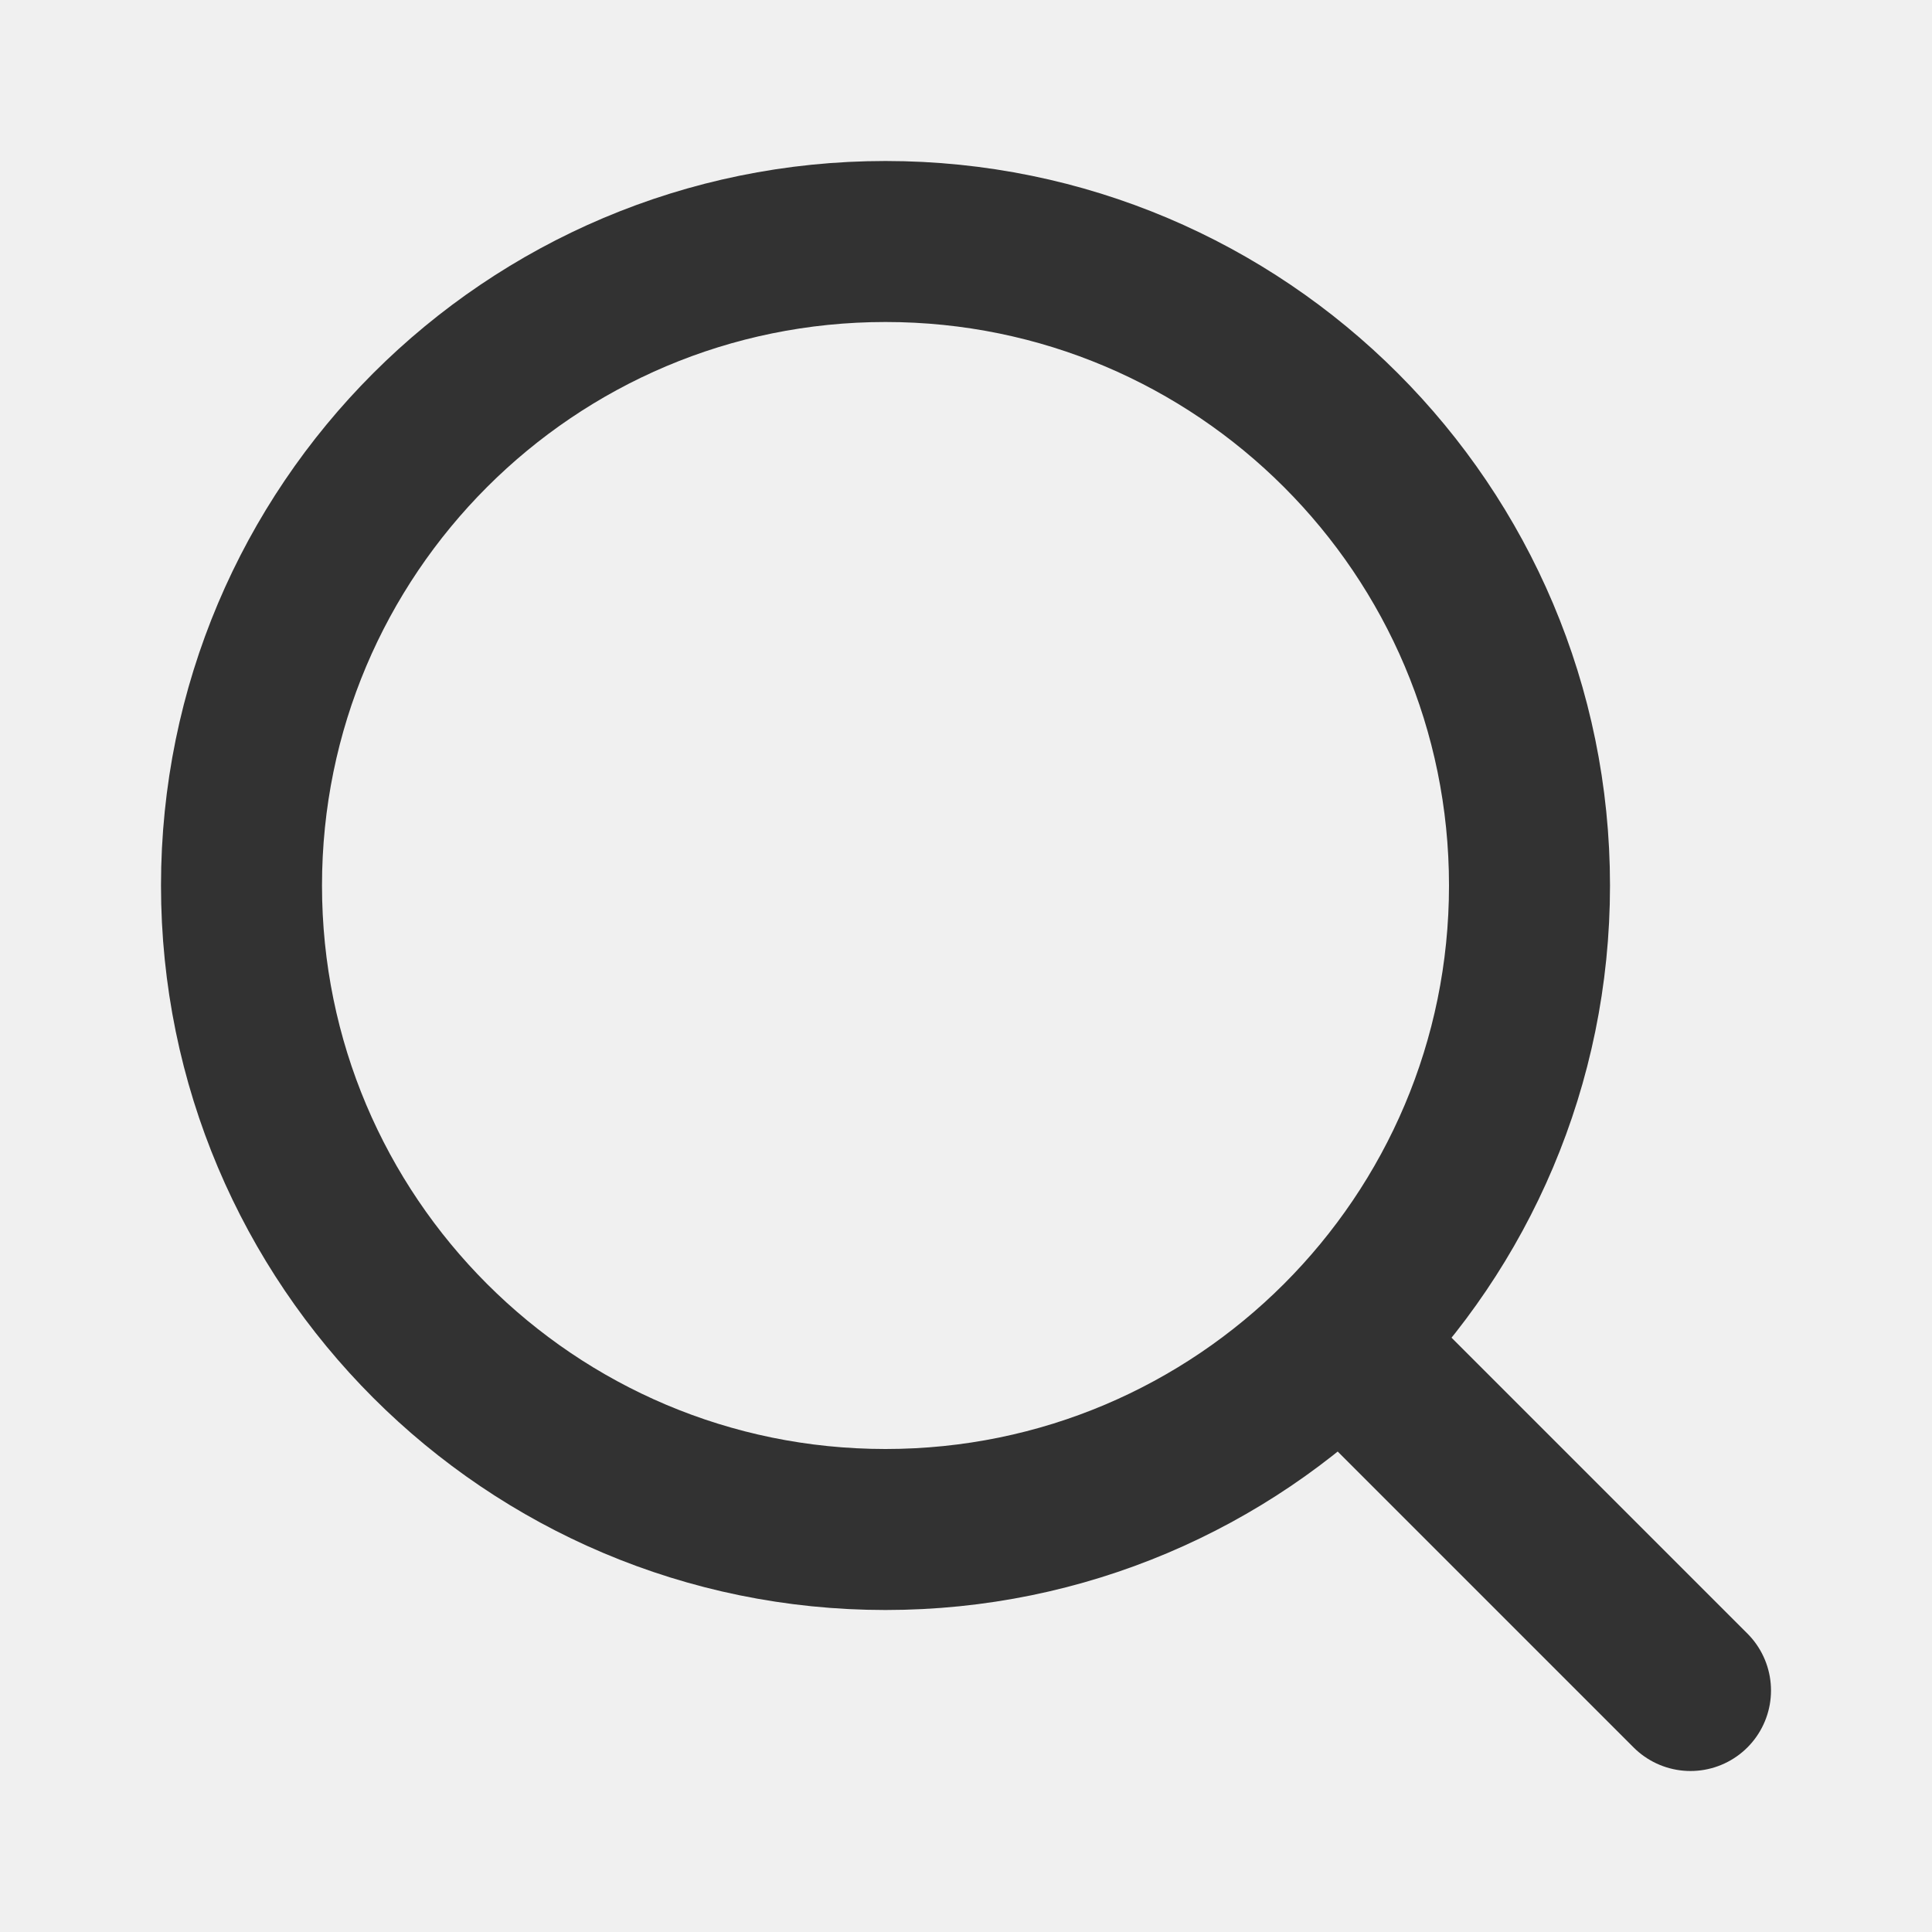
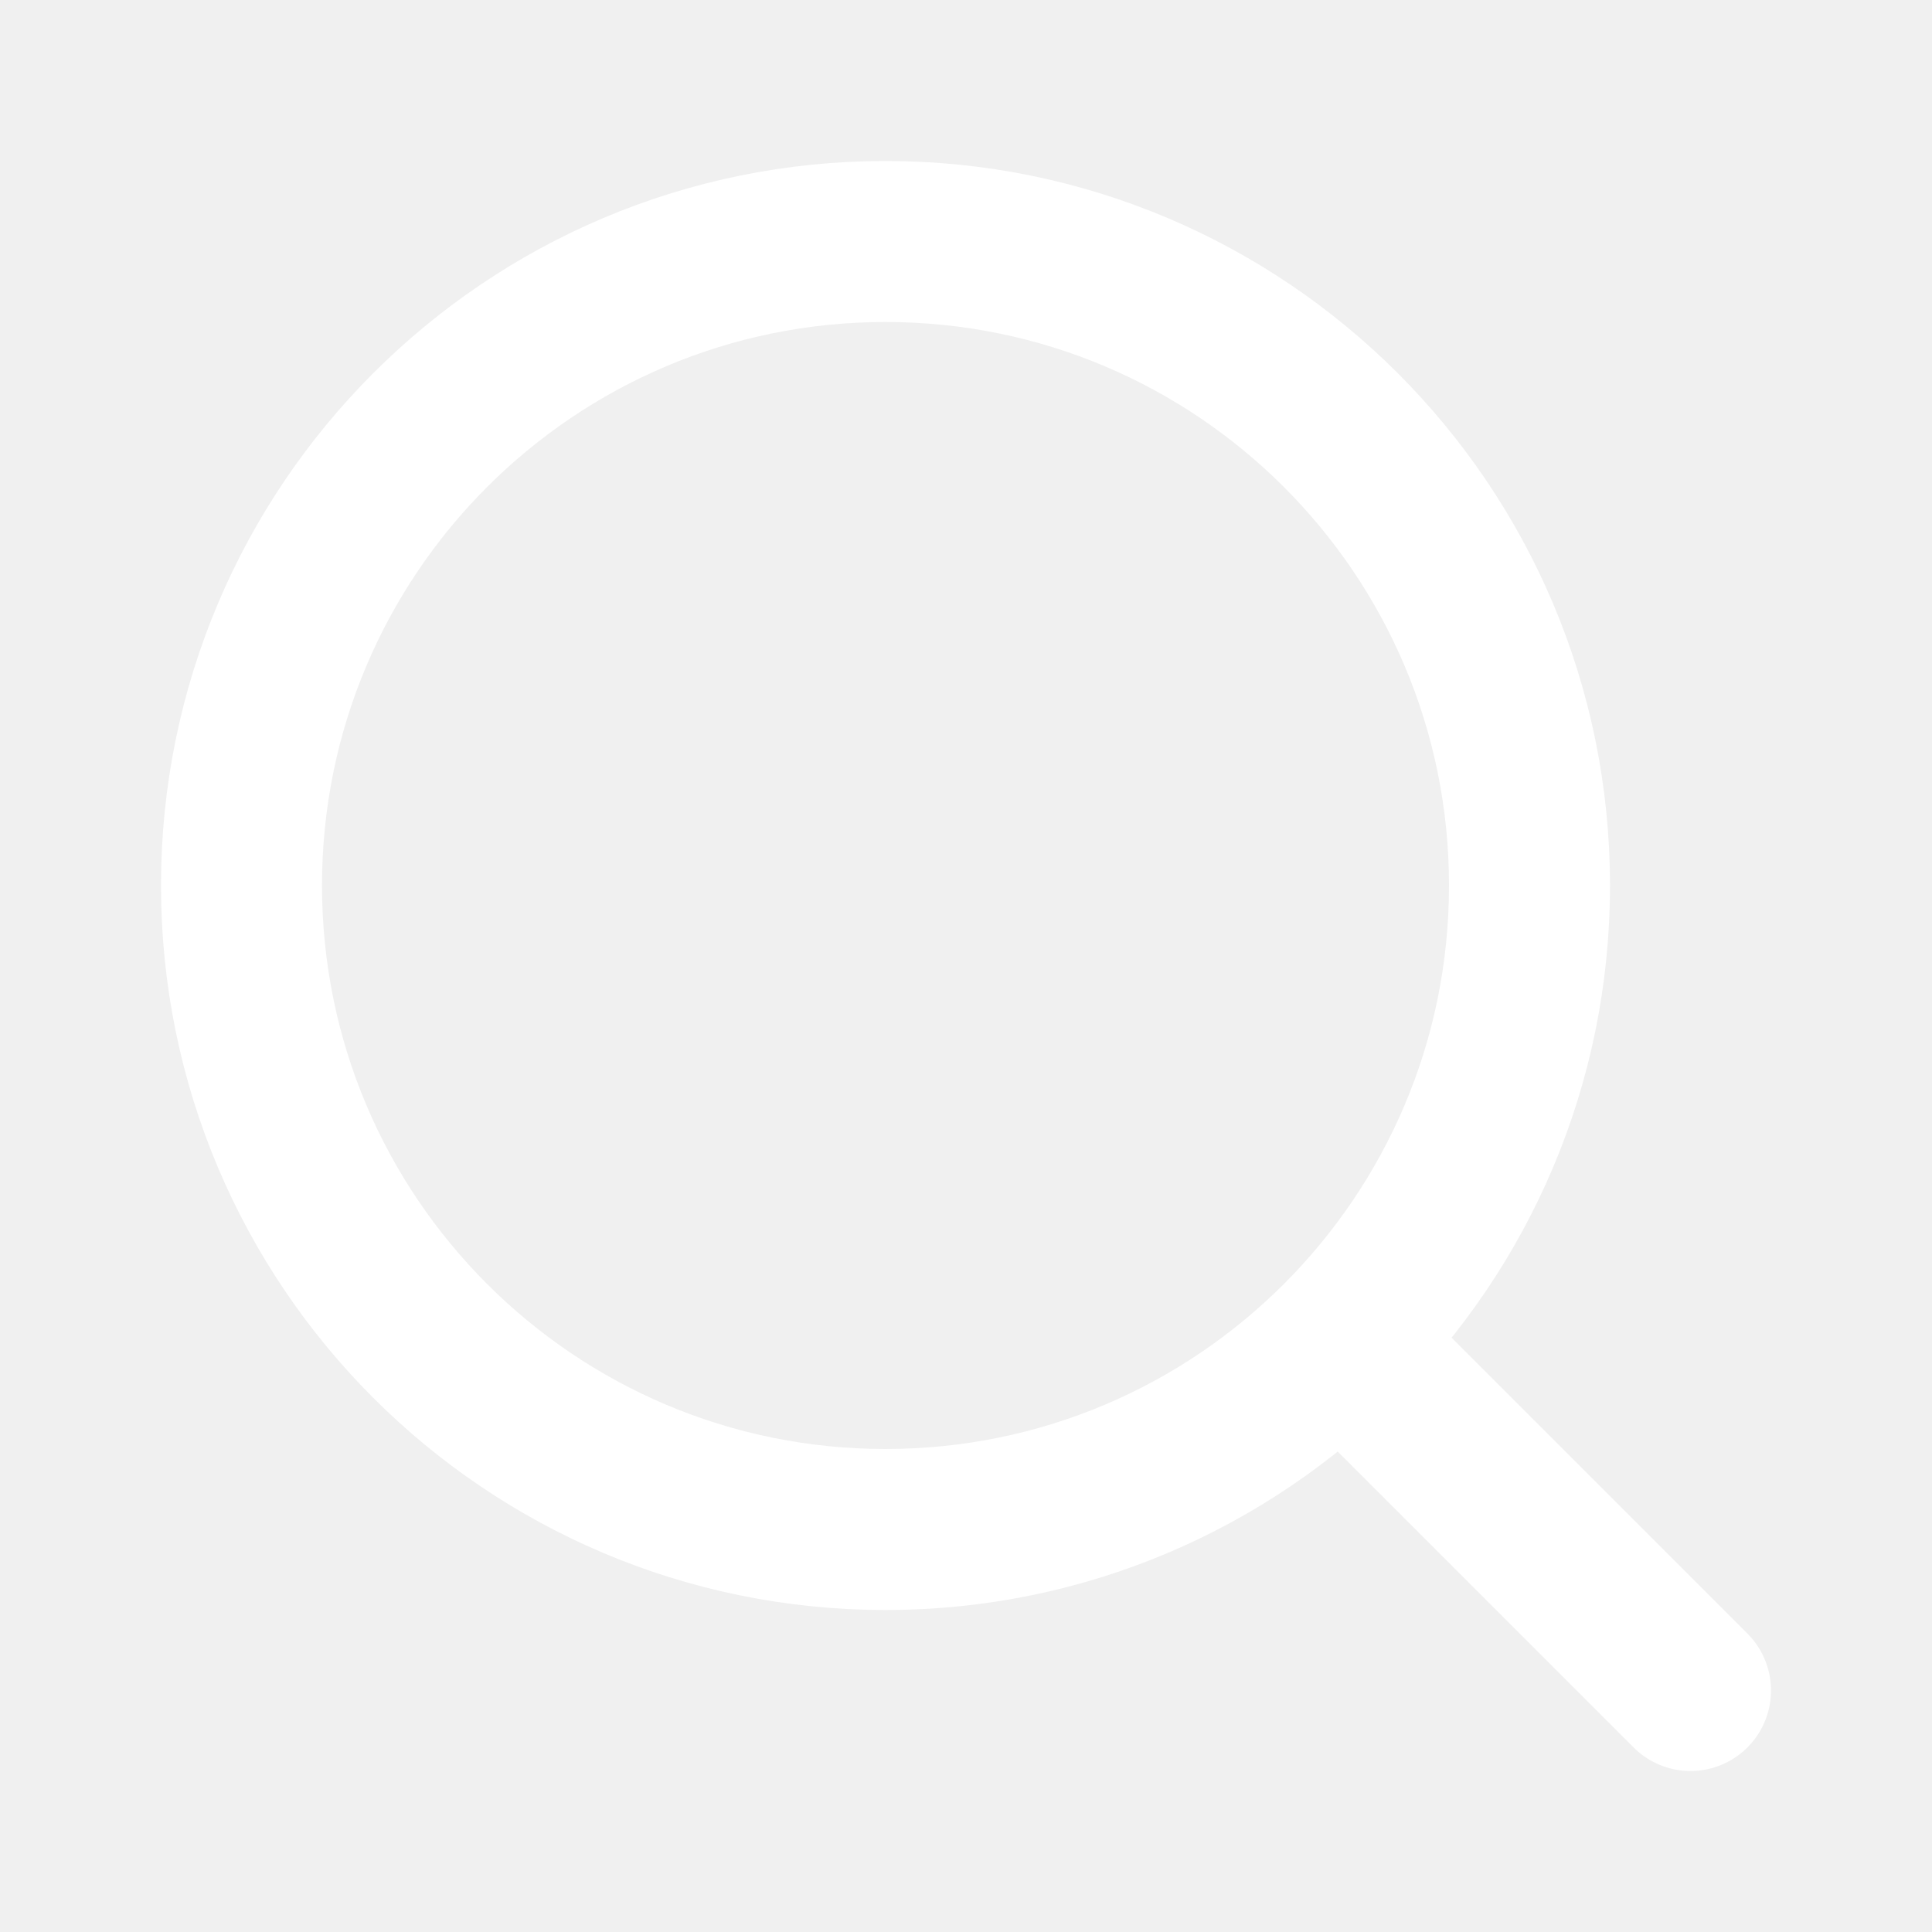
<svg xmlns="http://www.w3.org/2000/svg" width="800px" height="800px" viewBox="0 0 24 24" fill="none">
-   <path d="M17 17L21 21" stroke="#323232" stroke-width="2" stroke-linecap="round" stroke-linejoin="round" />
-   <path d="M19 11C19 15.418 15.418 19 11 19C6.582 19 3 15.418 3 11C3 6.582 6.582 3 11 3C15.418 3 19 6.582 19 11Z" stroke="#323232" stroke-width="2" />
+   <path d="M17 17L21 21" stroke="#ffffff" stroke-width="2" stroke-linecap="round" stroke-linejoin="round" />
+   <path d="M19 11C19 15.418 15.418 19 11 19C6.582 19 3 15.418 3 11C3 6.582 6.582 3 11 3C15.418 3 19 6.582 19 11Z" stroke="#ffffff" stroke-width="2" />
</svg>
